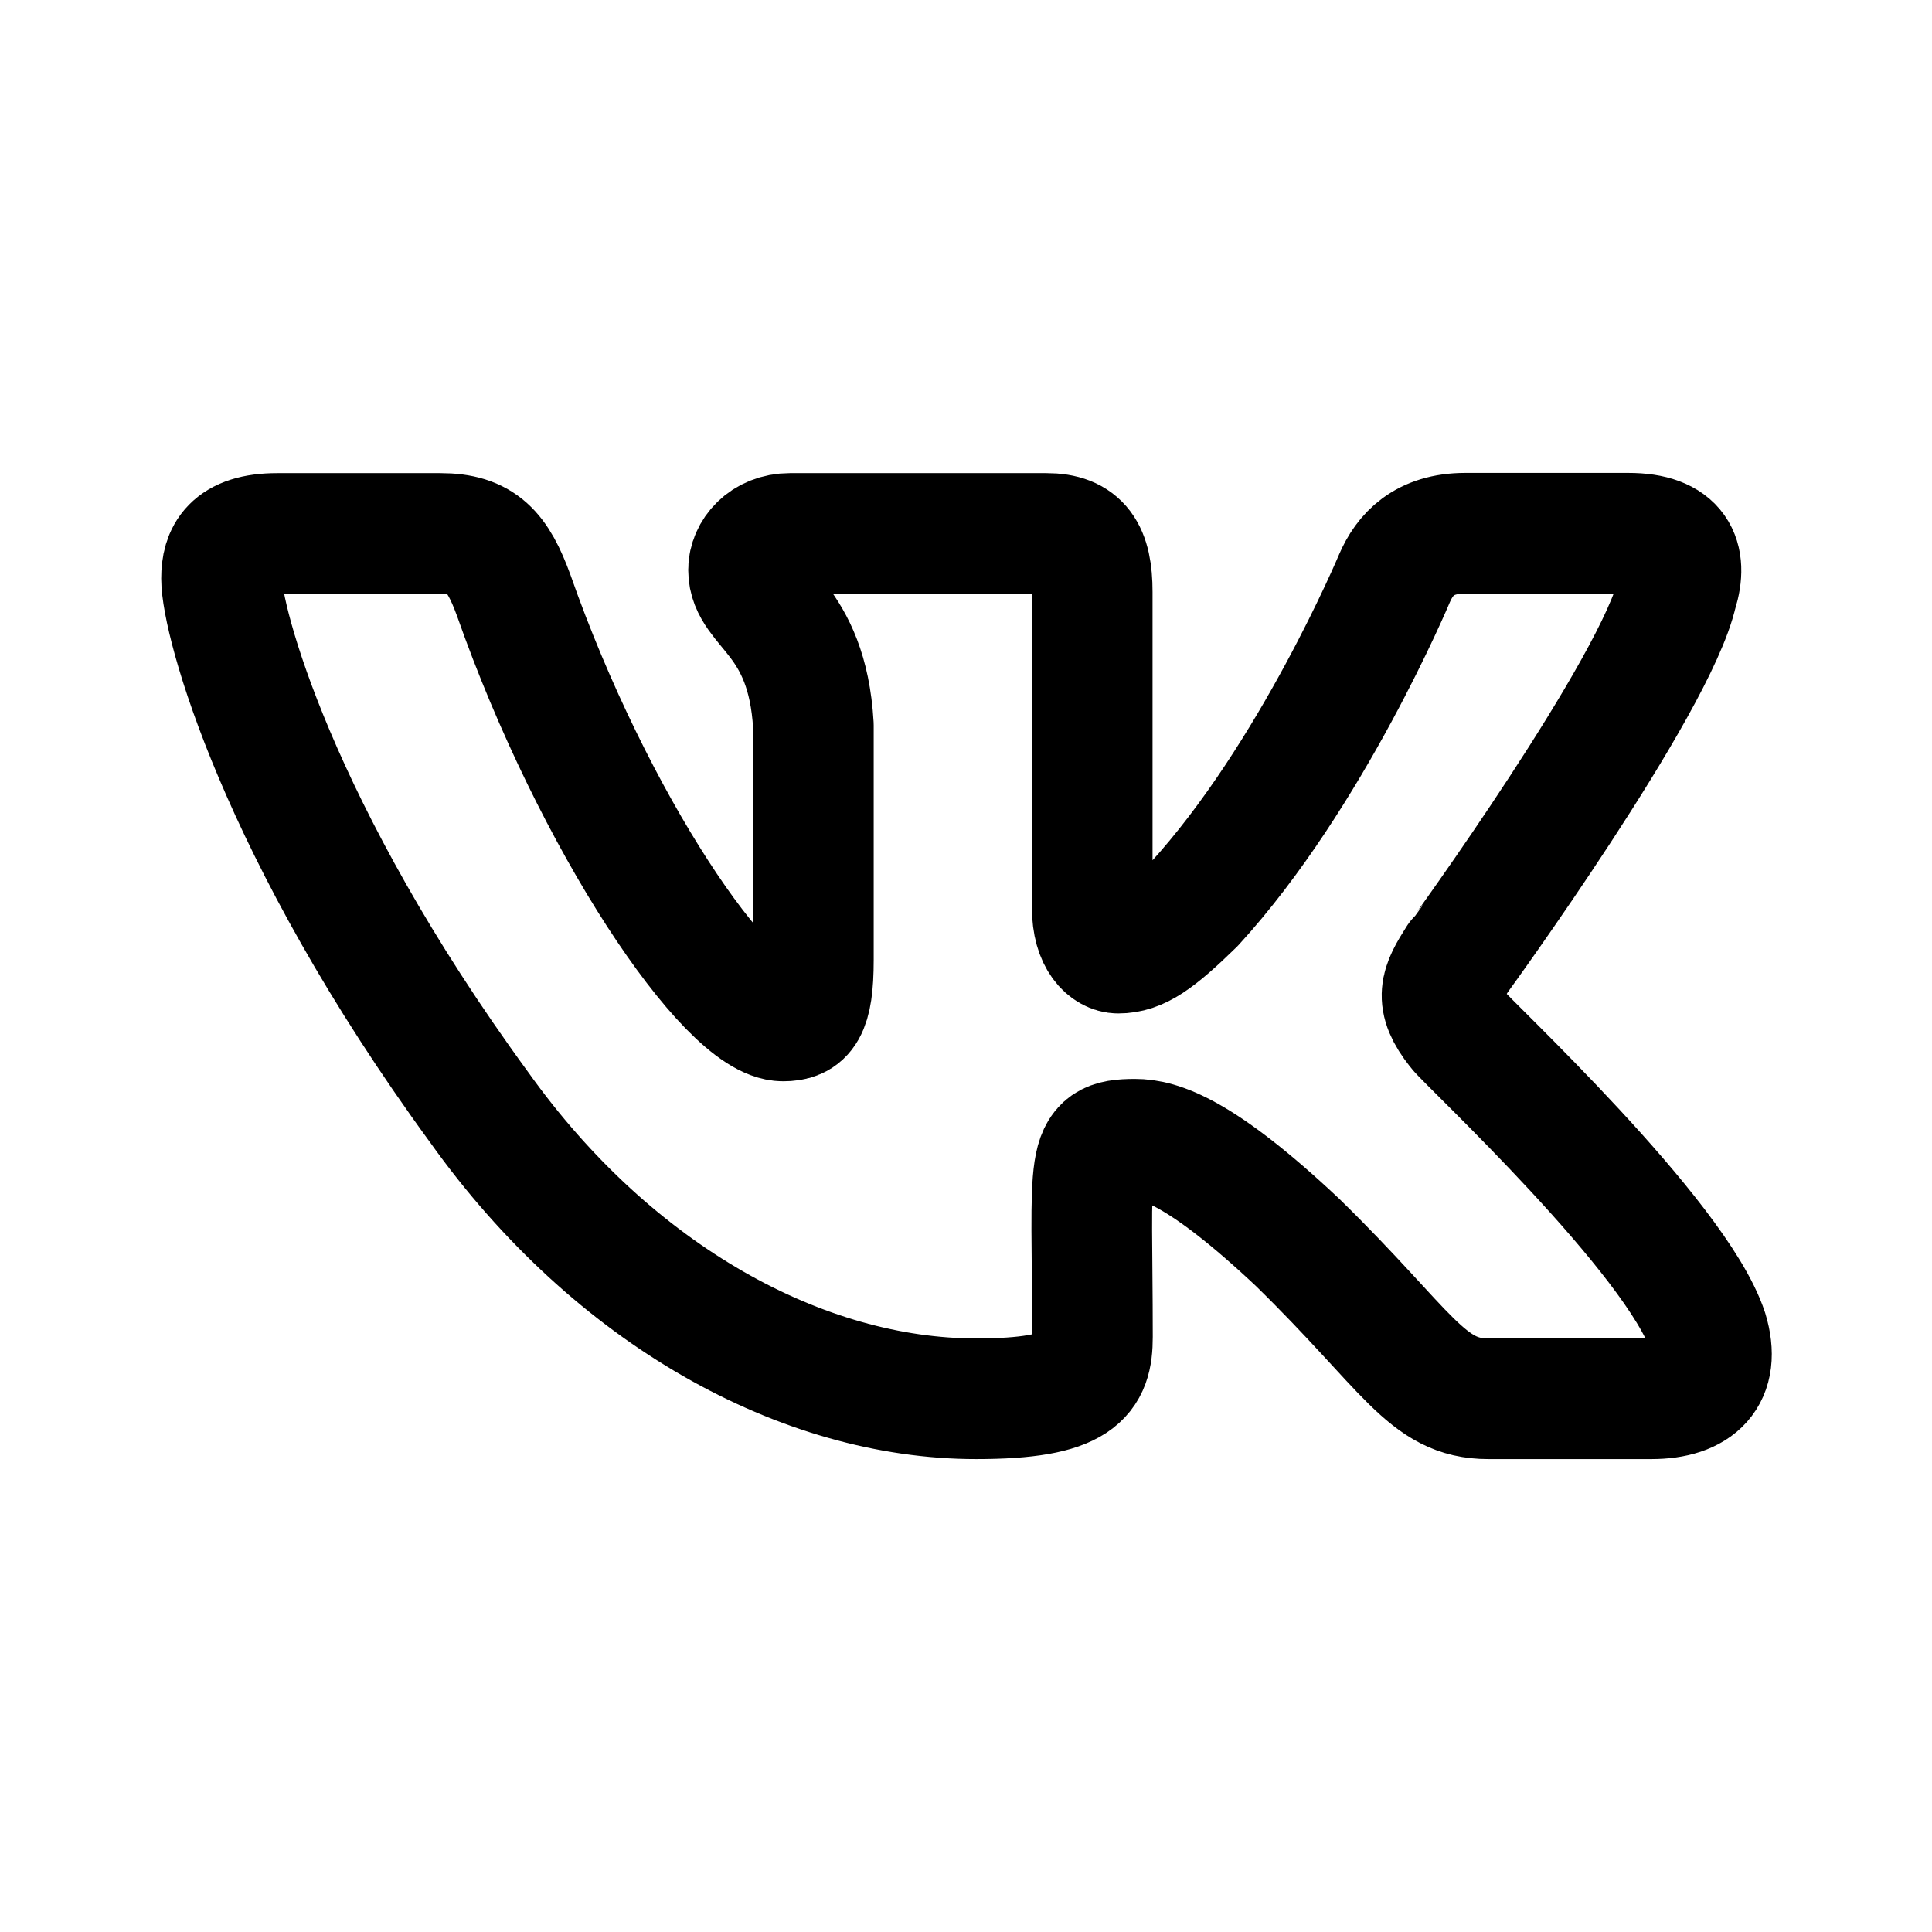
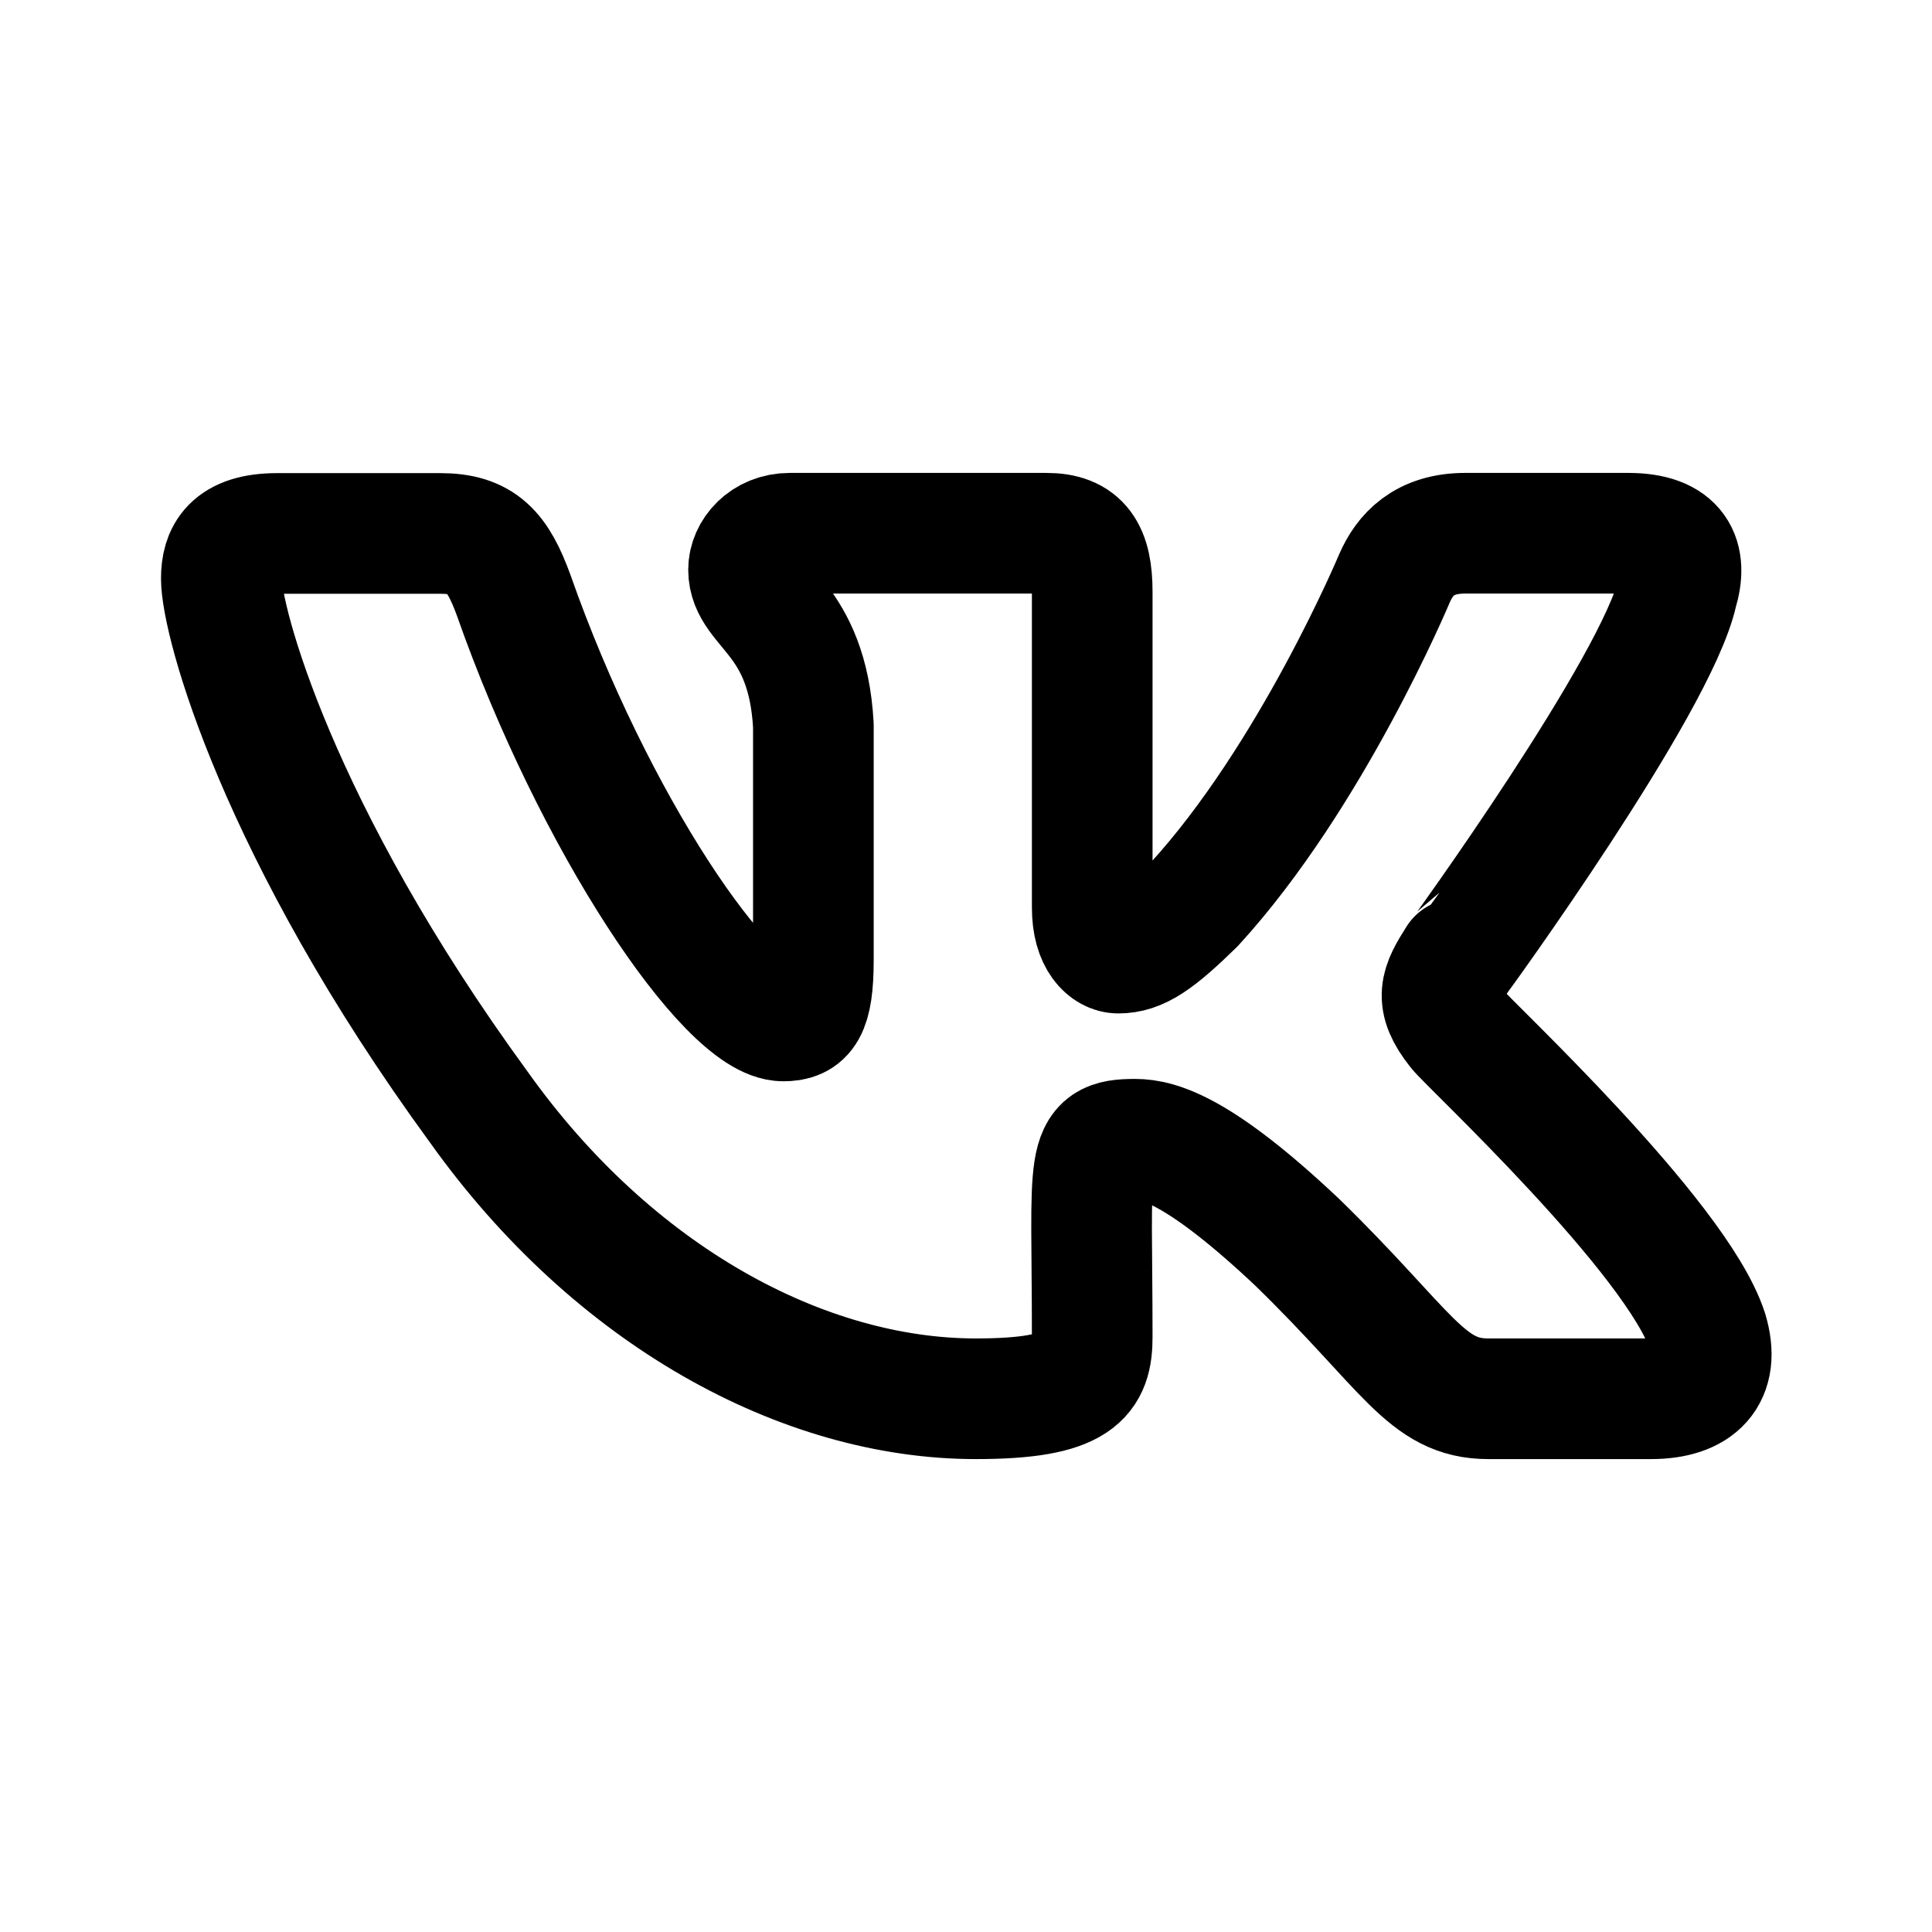
- <svg xmlns="http://www.w3.org/2000/svg" enable-background="new 0 0 24 24" height="192" viewBox="0 0 9 9" width="192" version="1.1" id="svg2969">
-   <defs id="defs2973" />
-   <path d="m 6.79,4.796 c -0.112,-0.141 -0.08,-0.204 0,-0.33 0.001,-0.001 0.928,-1.276 1.023,-1.708 l 5.844e-4,-2.869e-4 C 7.862,2.6 7.814,2.484 7.585,2.484 H 6.826 c -0.193,0 -0.282,0.099 -0.33,0.21 0,0 -0.386,0.921 -0.933,1.518 -0.176,0.172 -0.258,0.228 -0.354,0.228 -0.047,0 -0.121,-0.055 -0.121,-0.213 V 2.758 c 0,-0.189 -0.054,-0.273 -0.214,-0.273 H 3.68 c -0.121,0 -0.193,0.088 -0.193,0.17 0,0.179 0.273,0.22 0.302,0.724 v 1.093 c 0,0.24 -0.044,0.284 -0.141,0.284 -0.258,0 -0.884,-0.925 -1.255,-1.983 C 2.318,2.568 2.245,2.485 2.051,2.485 H 1.292 c -0.217,0 -0.26,0.099 -0.26,0.21 0,0.196 0.258,1.173 1.2,2.463 0.628,0.881 1.511,1.358 2.315,1.358 0.483,0 0.542,-0.106 0.542,-0.288 0,-0.841 -0.044,-0.921 0.198,-0.921 0.112,0 0.305,0.055 0.757,0.48 0.516,0.504 0.6,0.729 0.889,0.729 h 0.759 c 0.216,0 0.326,-0.106 0.263,-0.315 C 7.81,5.761 6.834,4.856 6.79,4.796 Z" fill="#4b729f" id="path2967" style="fill:#4b729f;fill-opacity:0;stroke:#000000;stroke-width:0.562;stroke-linecap:round;stroke-linejoin:round;stroke-dasharray:none;stroke-opacity:1" />
+ <svg xmlns="http://www.w3.org/2000/svg" height="192" viewBox="0 0 9 9" width="192">
+   <path d="M6.79 4.796c-.112-.141-.08-.204 0-.33.002-.001.928-1.276 1.024-1.708h0c.048-.158 0-.274-.23-.274h-.758c-.193 0-.282.1-.33.21 0 0-.386.922-.933 1.519-.176.172-.258.227-.354.227-.048 0-.121-.055-.121-.212v-1.47c0-.19-.054-.274-.214-.274H3.68c-.12 0-.193.089-.193.17 0 .18.274.22.302.725v1.093c0 .24-.044.284-.14.284-.259 0-.885-.925-1.256-1.983-.075-.205-.148-.288-.342-.288h-.76c-.216 0-.26.099-.26.21 0 .197.258 1.173 1.2 2.463.627.88 1.511 1.358 2.315 1.358.483 0 .542-.106.542-.289 0-.841-.043-.92.199-.92.112 0 .305.055.756.48.516.503.6.729.89.729h.758c.216 0 .326-.106.263-.315-.144-.44-1.12-1.345-1.164-1.405Z" fill="none" style="fill:#4b729f;fill-opacity:0;stroke:#000;stroke-width:.562;stroke-linecap:round;stroke-linejoin:round;stroke-dasharray:none;stroke-opacity:1" />
</svg>
